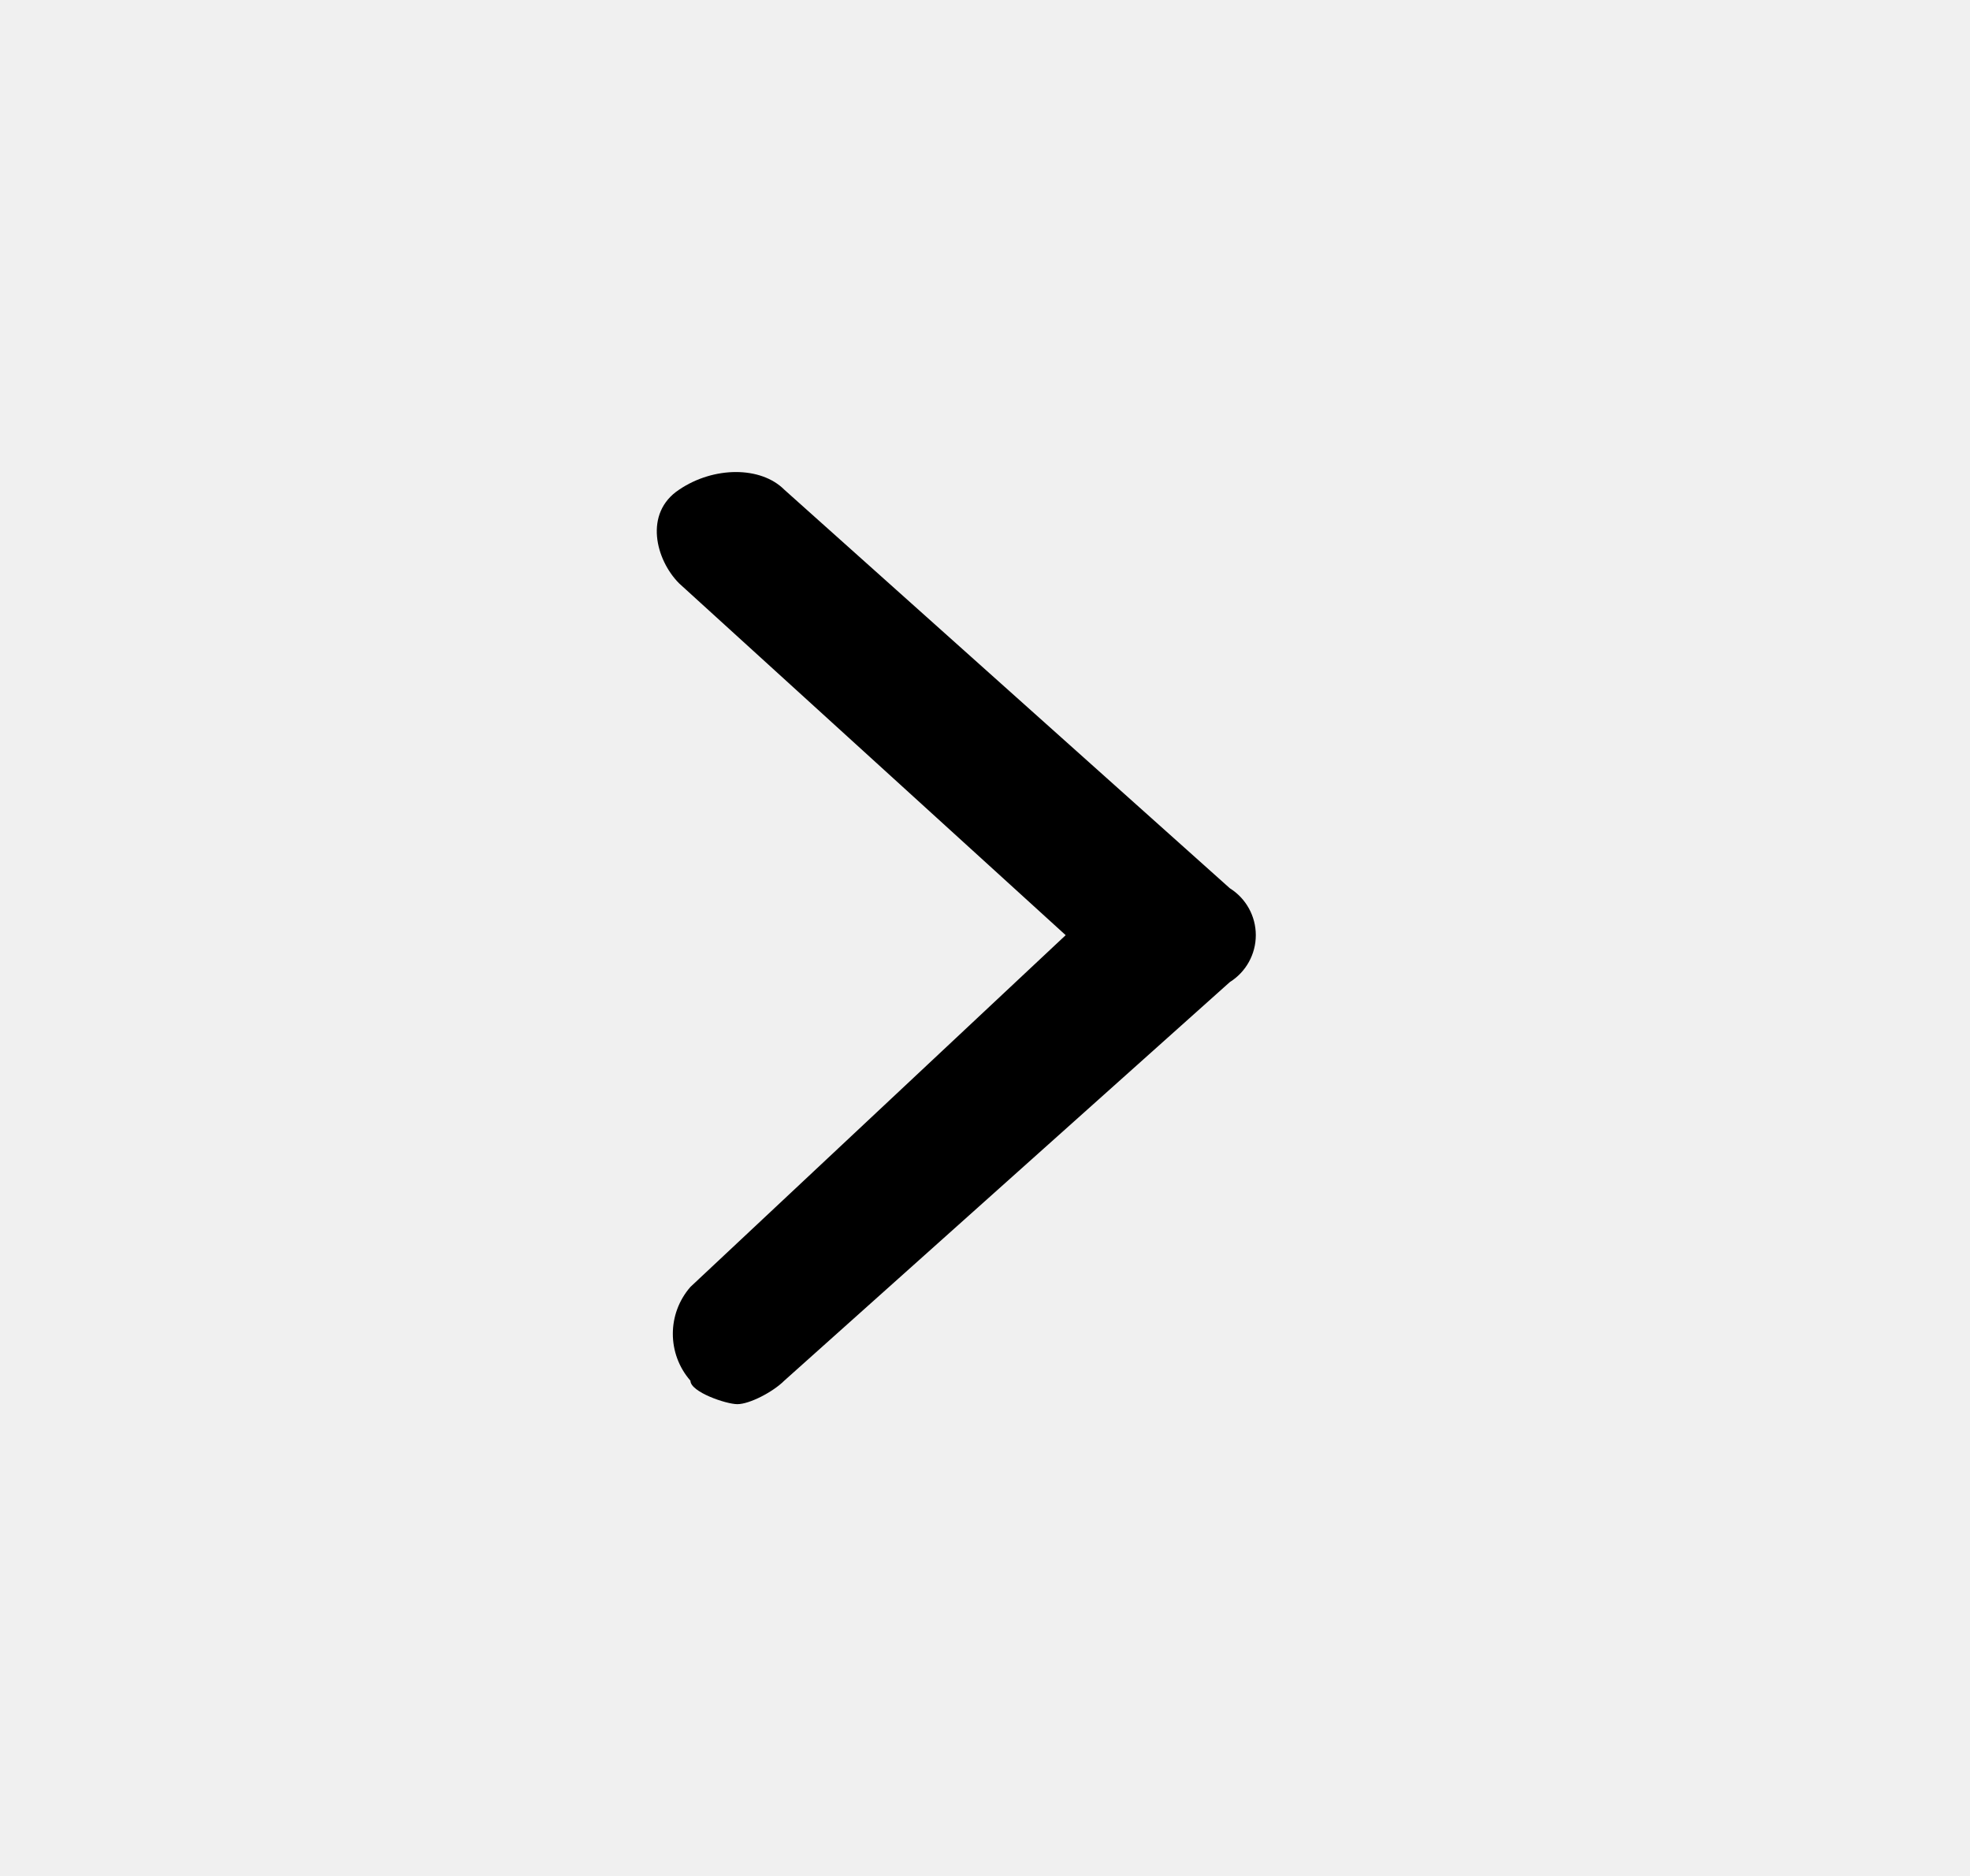
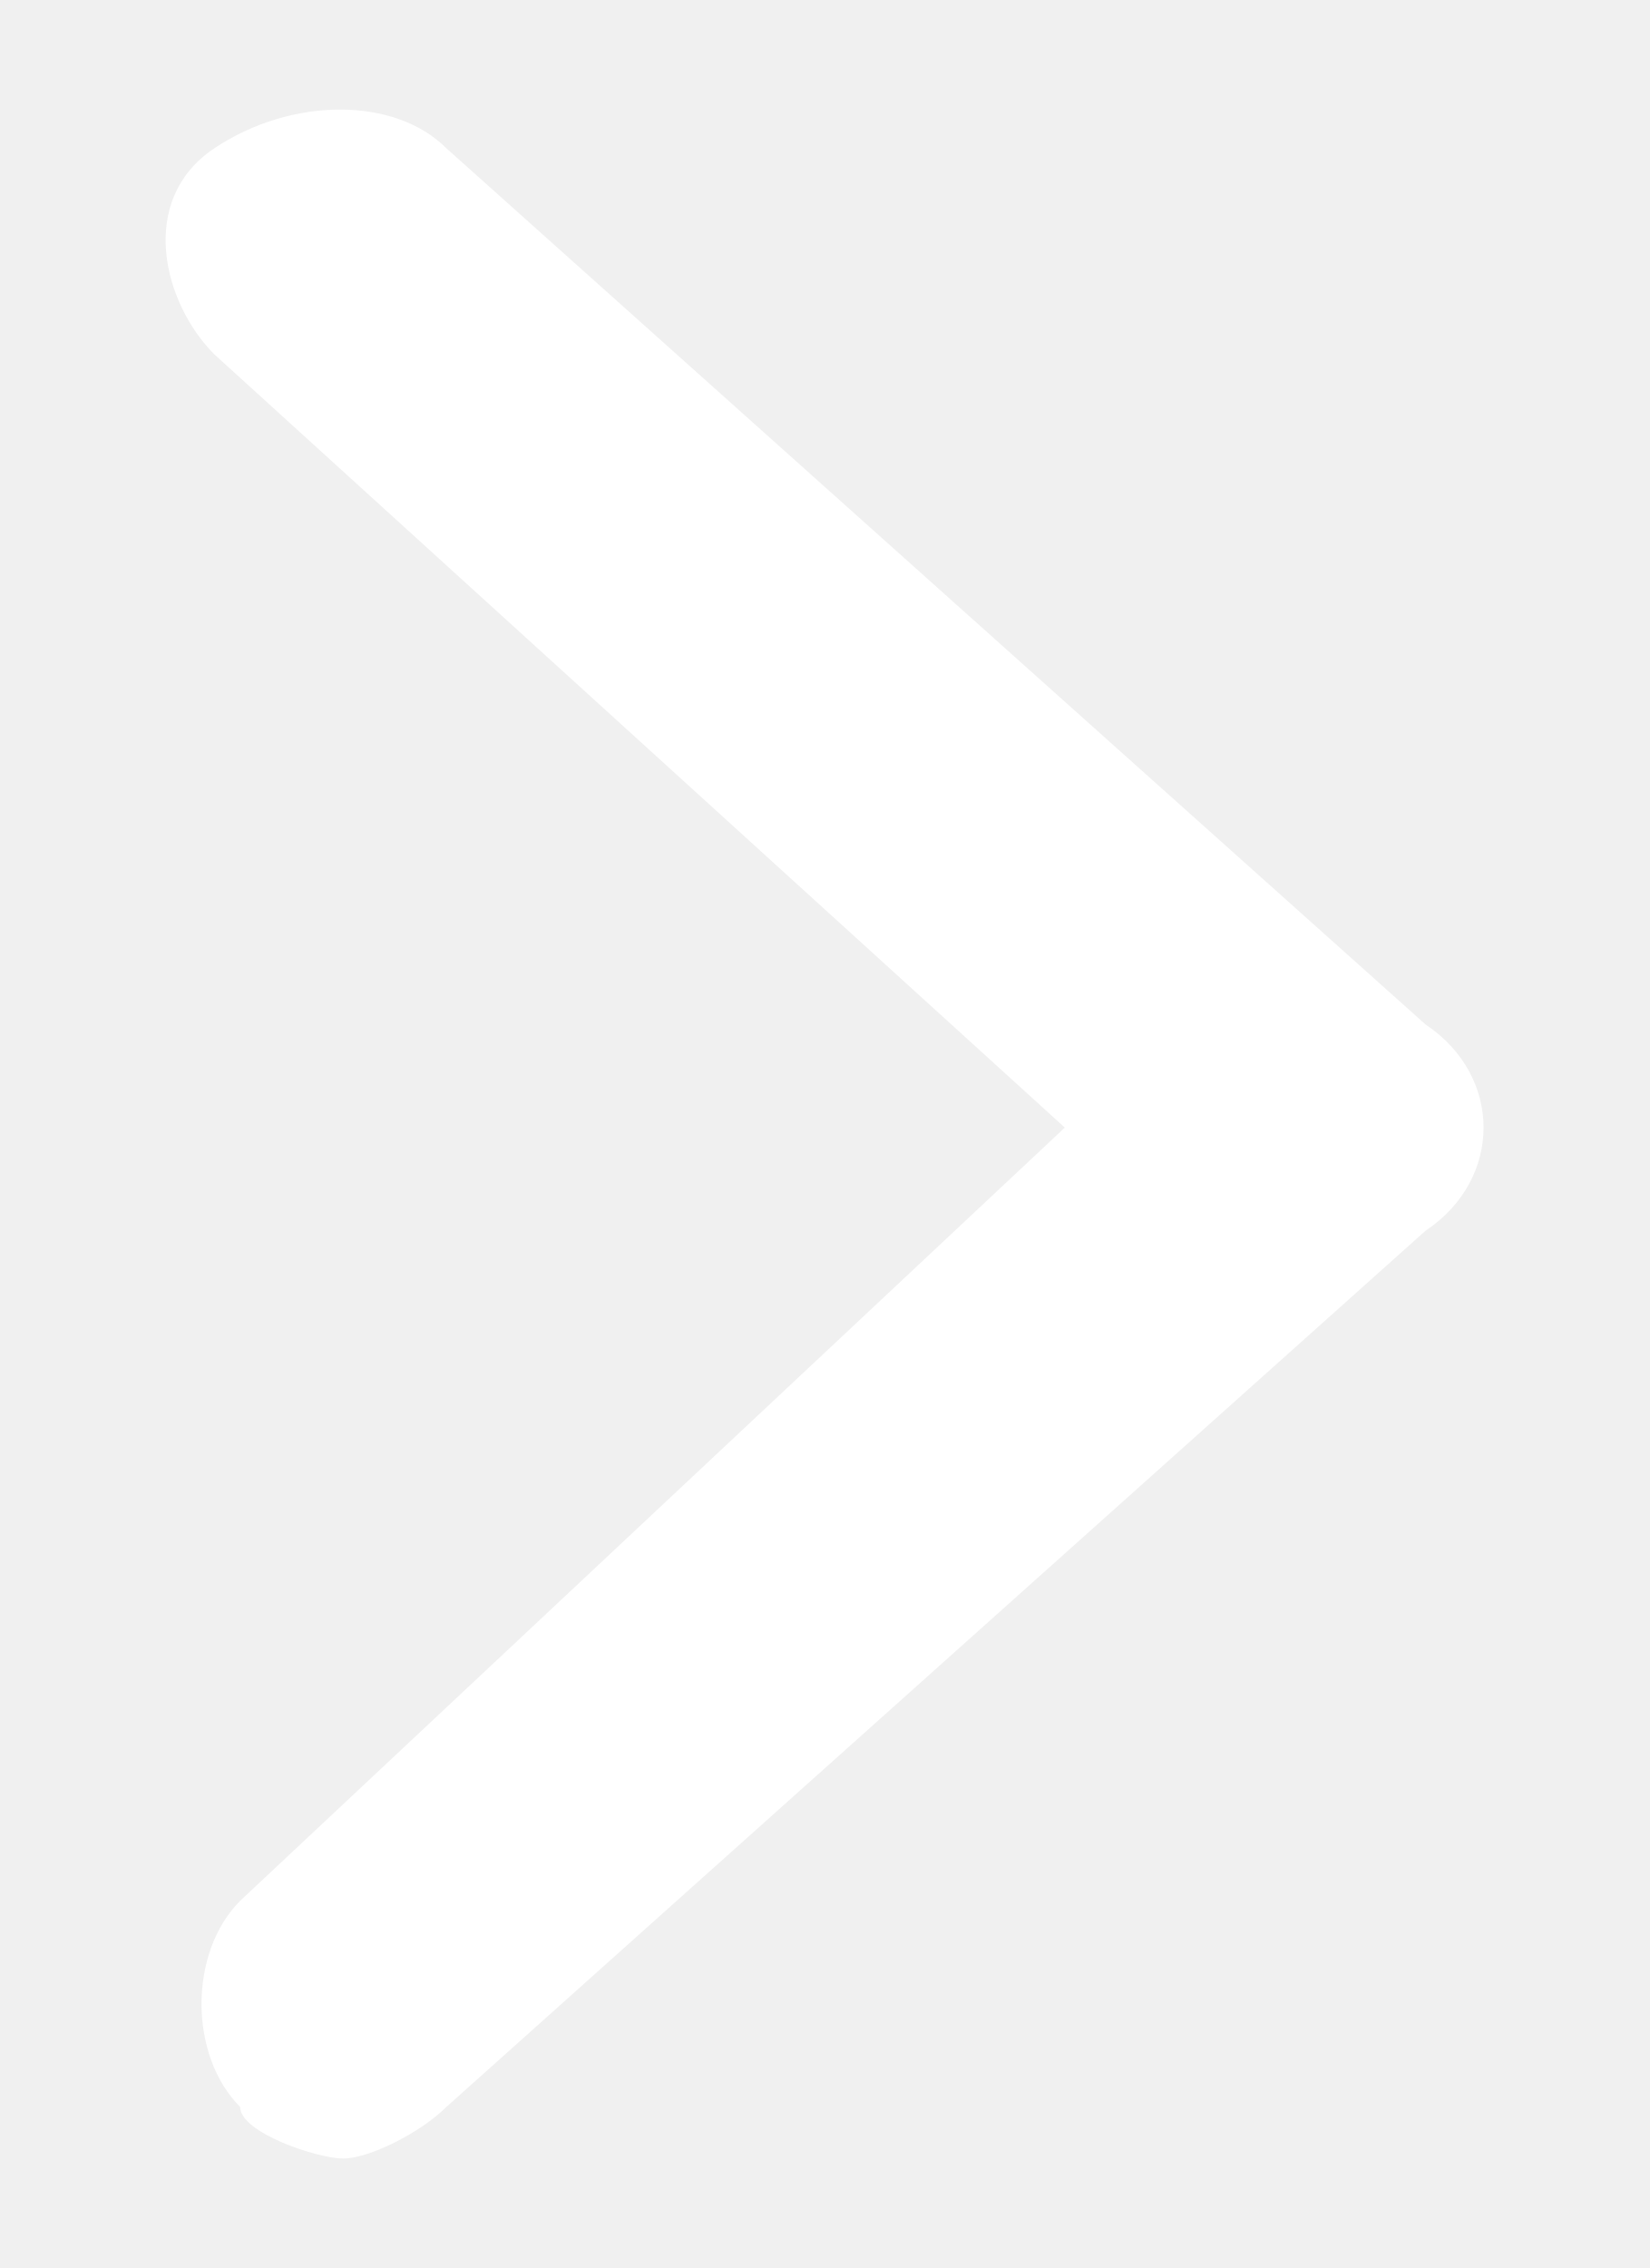
- <svg xmlns="http://www.w3.org/2000/svg" width="21" height="20" fill="none">
-   <path fill="#000" d="M13.11 9.47 8.36 5.22c-.25-.25-.75-.25-1.12 0-.38.25-.25.75 0 1l4.12 3.75-4 3.75a.76.76 0 0 0 0 1c0 .12.38.25.5.25.13 0 .38-.13.5-.25l4.75-4.25a.59.59 0 0 0 0-1Z" />
+ <svg xmlns="http://www.w3.org/2000/svg" width="8" height="11" viewBox="0 0 8 11" fill="none">
+   <path d="M6.915 4.969L2.165 0.719C1.915 0.469 1.415 0.469 1.04 0.719C0.665 0.969 0.79 1.469 1.04 1.719L5.165 5.469L1.165 9.219C0.915 9.469 0.915 9.969 1.165 10.219C1.165 10.344 1.54 10.469 1.665 10.469C1.79 10.469 2.04 10.344 2.165 10.219L6.915 5.969C7.29 5.719 7.29 5.219 6.915 4.969Z" fill="white" />
</svg>
